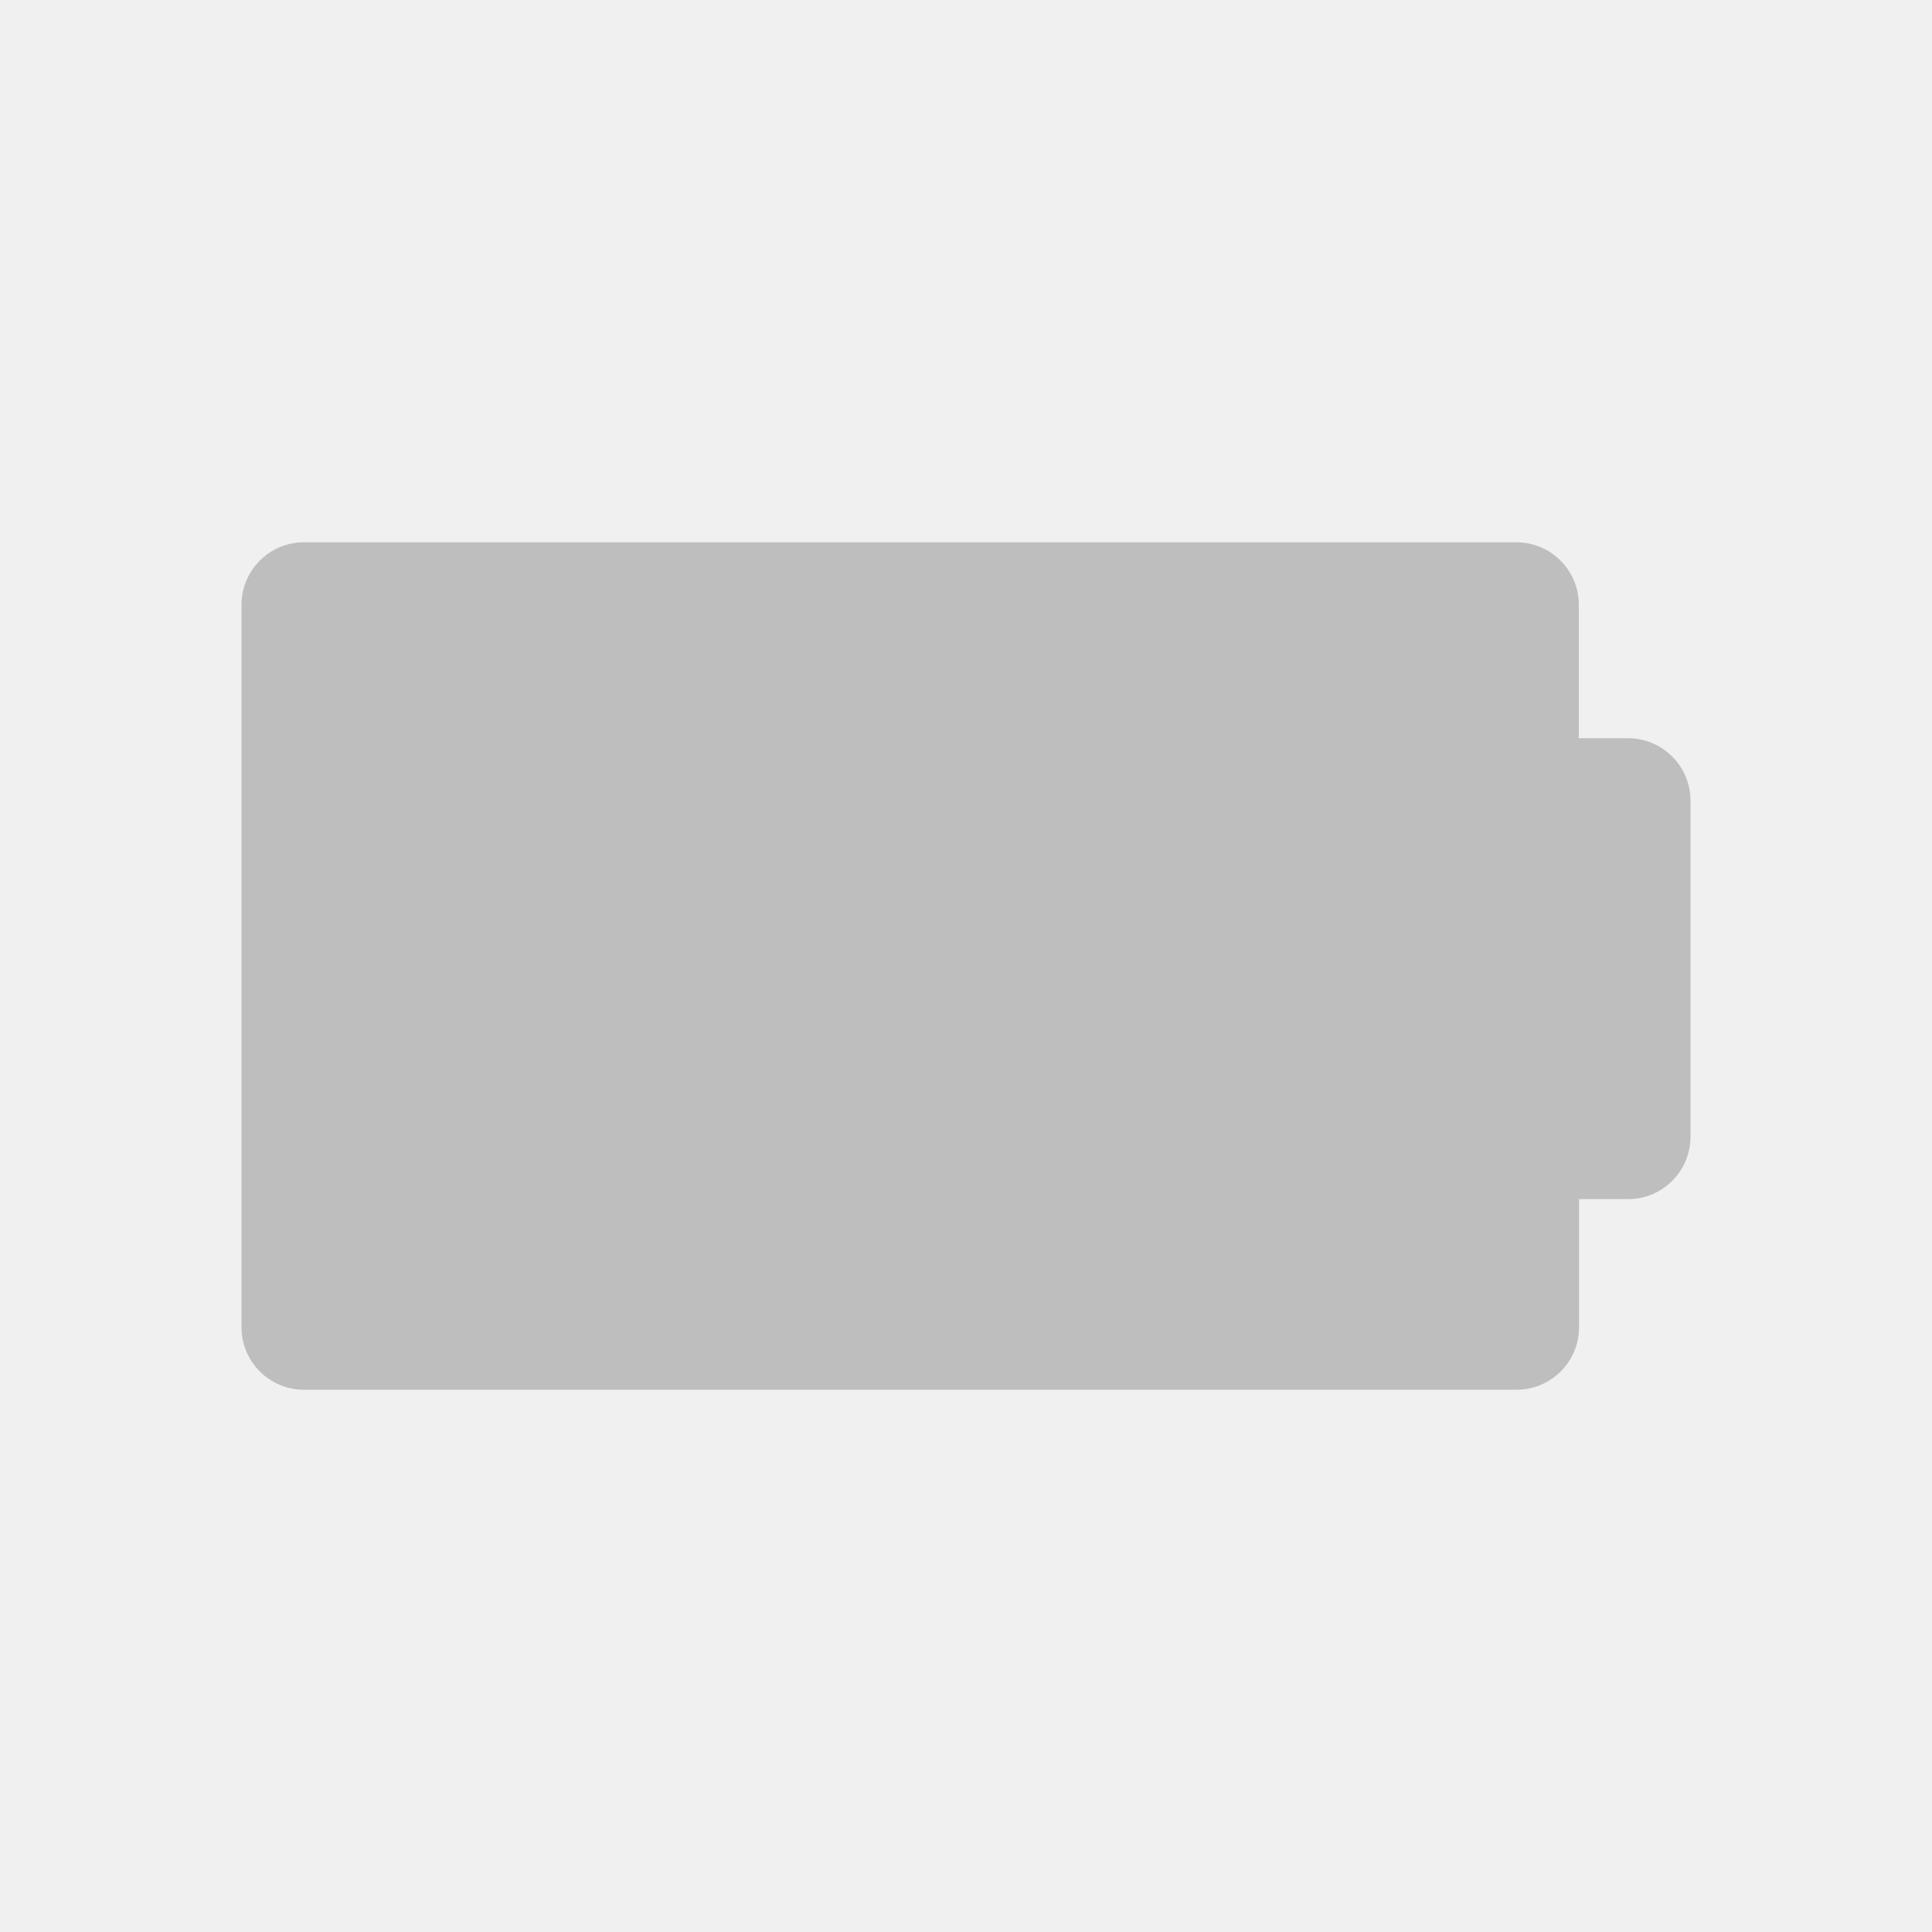
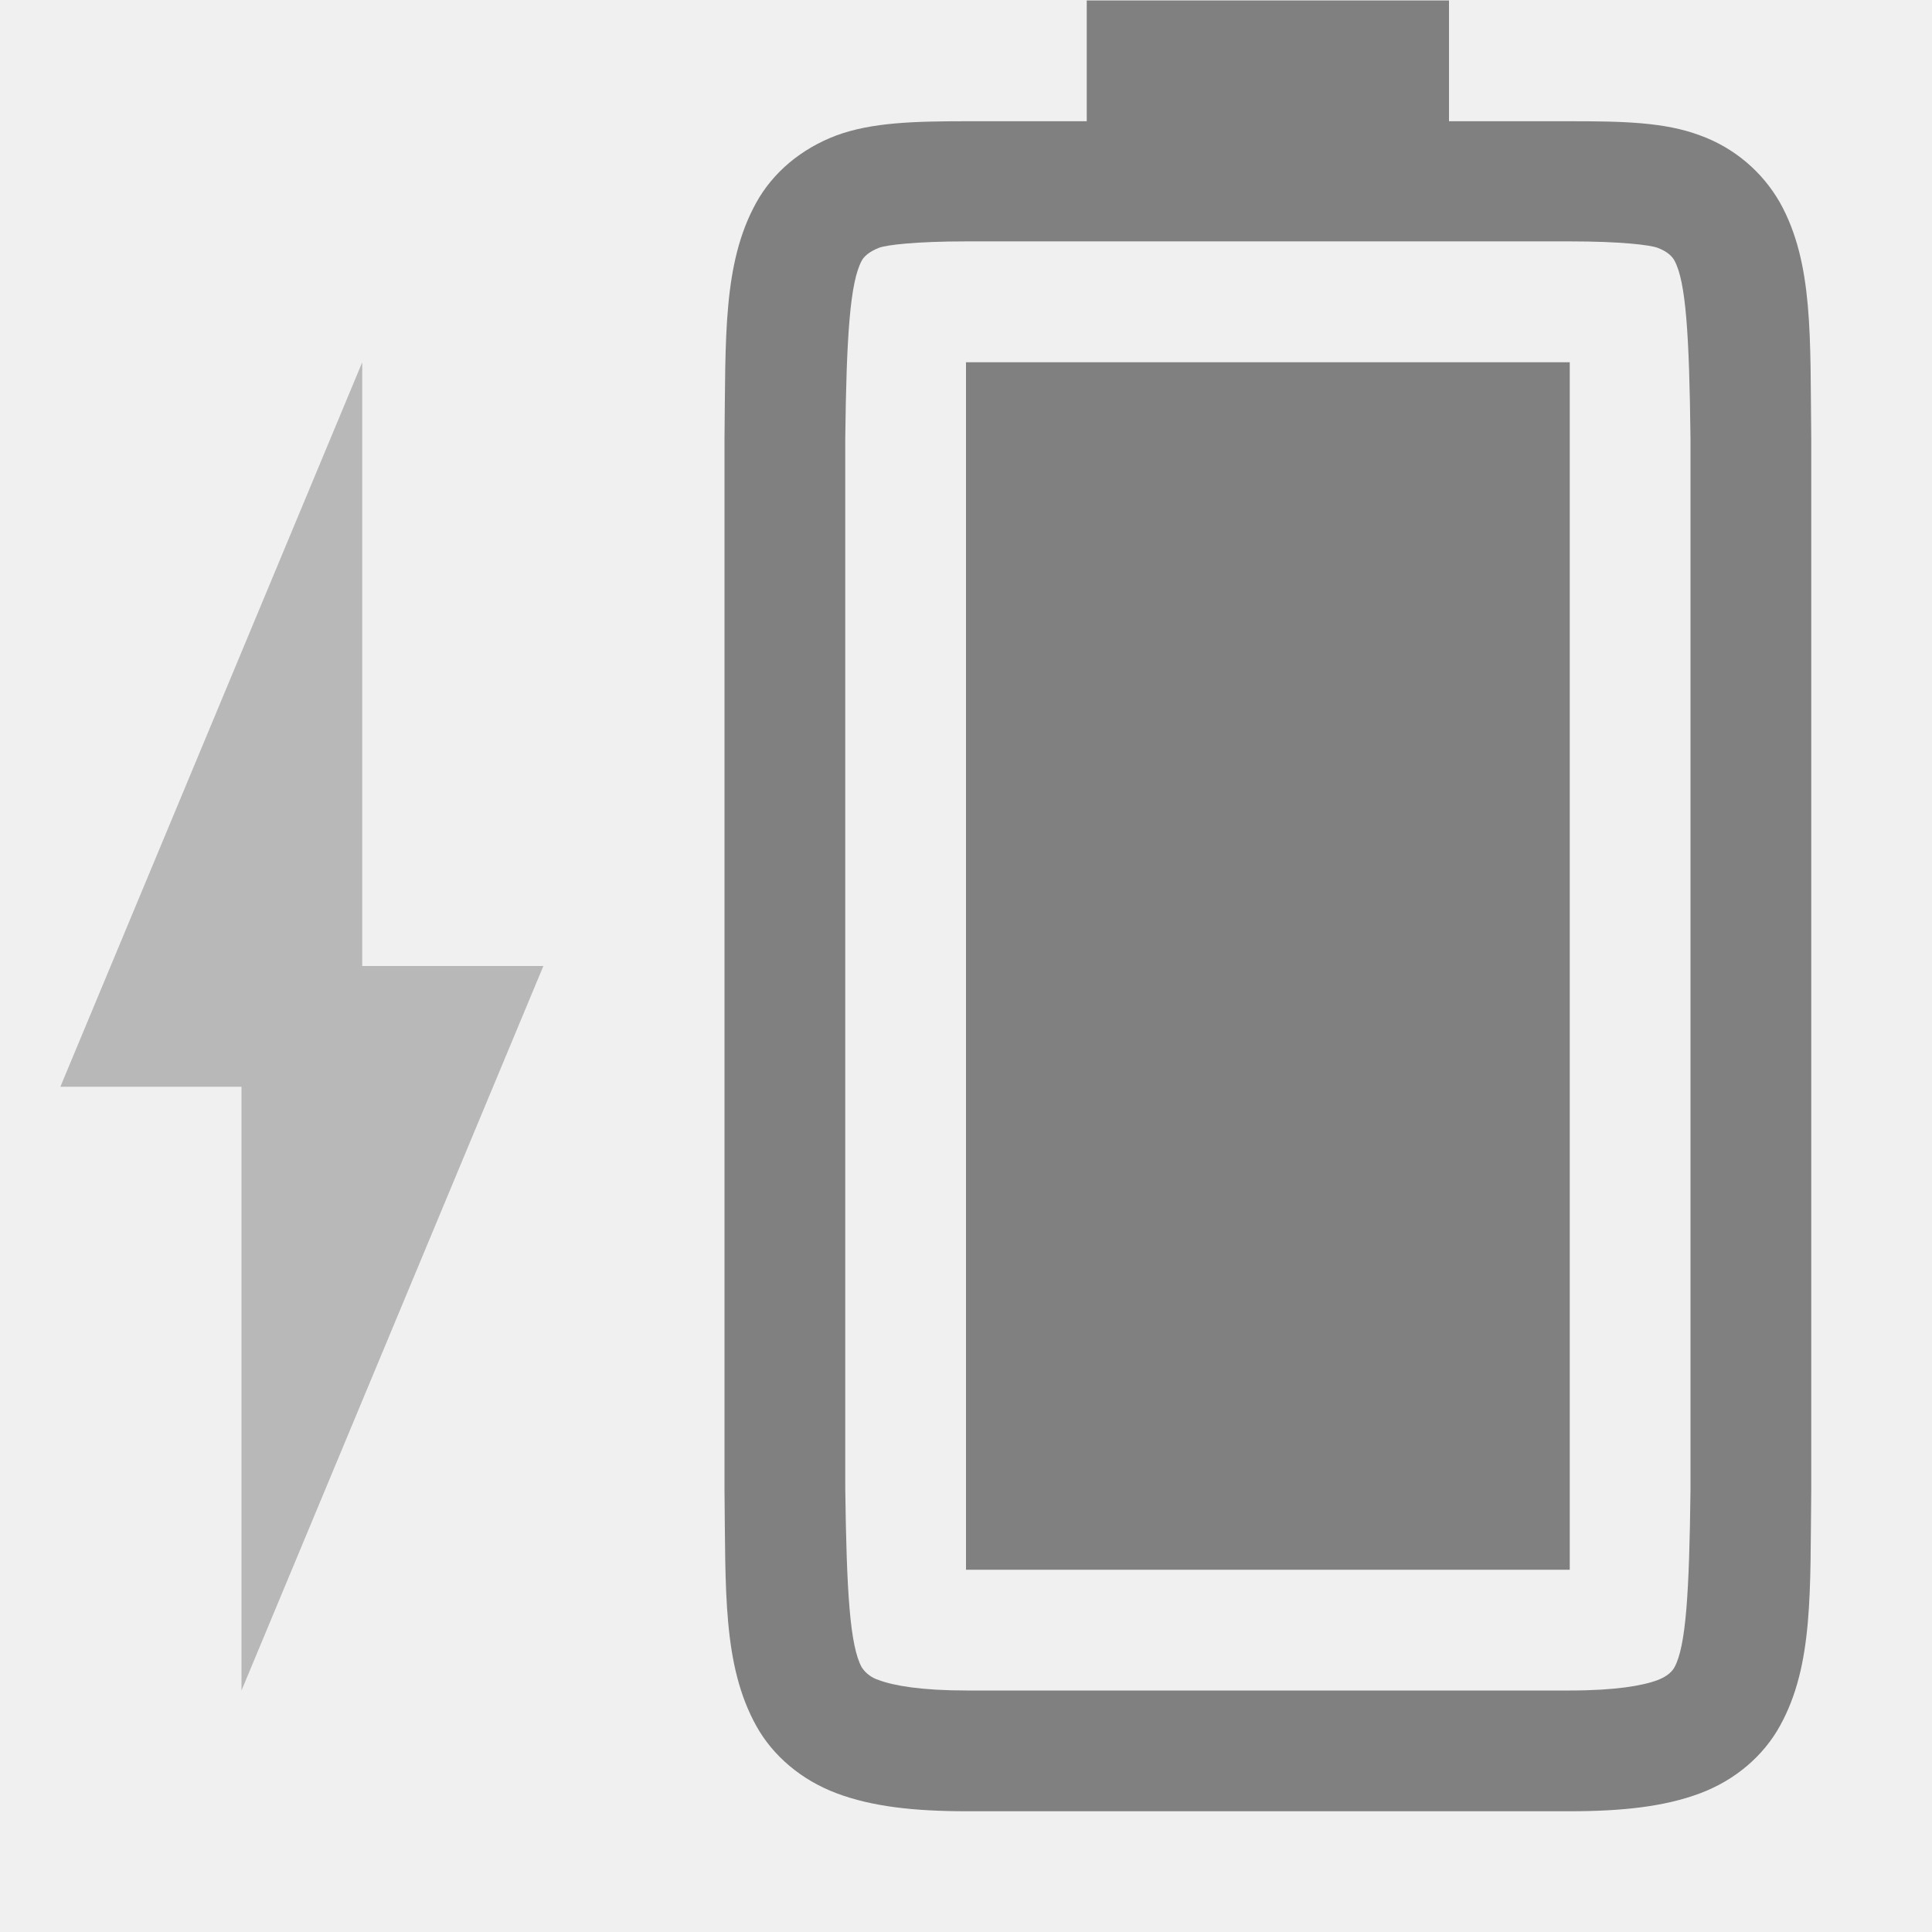
- <svg xmlns="http://www.w3.org/2000/svg" id="svg7384" style="enable-background:new" height="16" width="16" version="1.1">
-   <defs id="defs7386">
-     <filter id="filter7554" style="color-interpolation-filters:sRGB">
-       <feBlend id="feBlend7556" in2="BackgroundImage" mode="darken" />
-     </filter>
-   </defs>
-   <g style="fill:#ffffff;fill-opacity:1" id="g4250" transform="matrix(0.4466778,0,0,0.4466778,18.9436,5.724589)">
-     <path style="fill:#bebebe;fill-opacity:1" d="M 1.604,3.906 C 1.27,3.906 1,4.177 1,4.51 l 0,6.98 c 0,0.334 0.27,0.604 0.604,0.604 l 11.715,0 c 0.334,0 0.604,-0.27 0.604,-0.604 l 0,-1.238 0.475,0 C 14.73,10.252 15,9.983 15,9.648 L 15,6.404 C 15.001,6.07 14.73,5.799 14.396,5.799 l -0.475,0 0,-1.289 c 0,-0.333 -0.269,-0.604 -0.604,-0.604 z" transform="matrix(1.918929,0,0,1.918929,-39.85142,-10.25719)" id="path7-4-0-7-3-8-0-1-9-3" />
-     <g style="fill:#ffffff;fill-opacity:1" transform="matrix(0.02205965,0,0,0.02205965,-29.9,-0.3914914)" id="g3-9">
-       <g style="fill:#ffffff;fill-opacity:1" id="g5-4" />
-     </g>
+ <svg xmlns="http://www.w3.org/2000/svg" height="16" width="16">
+   <g fill="gray">
+     <path color="#000" d="M8 13V3h5v10z" overflow="visible" style="marker:none" />
+     <path color="#000" d="M6 12.338c.01.839-.015 1.451.262 1.953.138.25.374.45.666.56.292.11.64.149 1.078.149H13c.439 0 .786-.039 1.078-.148.293-.11.526-.31.664-.561.277-.502.248-1.114.258-1.953V3.635c-.01-.839.02-1.454-.258-1.955a1.25 1.25 0 0 0-.664-.559c-.292-.11-.64-.117-1.078-.117h-1v-1H9v1h-.994c-.438 0-.786.01-1.078.117-.293.11-.528.308-.666.559-.277.501-.252 1.116-.262 1.955zm1-.014V3.632c.01-.852.04-1.297.137-1.474.016-.03.057-.073.143-.106.06-.023.298-.053.726-.053H13c.428 0 .664.03.727.053.086.032.125.077.14.106.095.172.123.617.133 1.474v8.706c-.01.854-.038 1.298-.133 1.47-.016.03-.055.074-.14.106-.123.046-.349.086-.727.086H8.006c-.378 0-.604-.04-.727-.086a.262.262 0 0 1-.142-.105c-.098-.178-.126-.62-.137-1.485z" font-family="sans-serif" font-weight="400" overflow="visible" style="line-height:normal;font-variant-ligatures:none;font-variant-position:normal;font-variant-caps:normal;font-variant-numeric:normal;font-variant-alternates:normal;font-feature-settings:normal;text-indent:0;text-align:start;text-decoration-line:none;text-decoration-style:solid;text-decoration-color:#000;text-transform:none;shape-padding:0;isolation:auto;mix-blend-mode:normal;marker:none" white-space="normal" />
+     <path d="M2 14l2.5-6H3V3L.5 9H2z" opacity=".5" />
  </g>
</svg>
